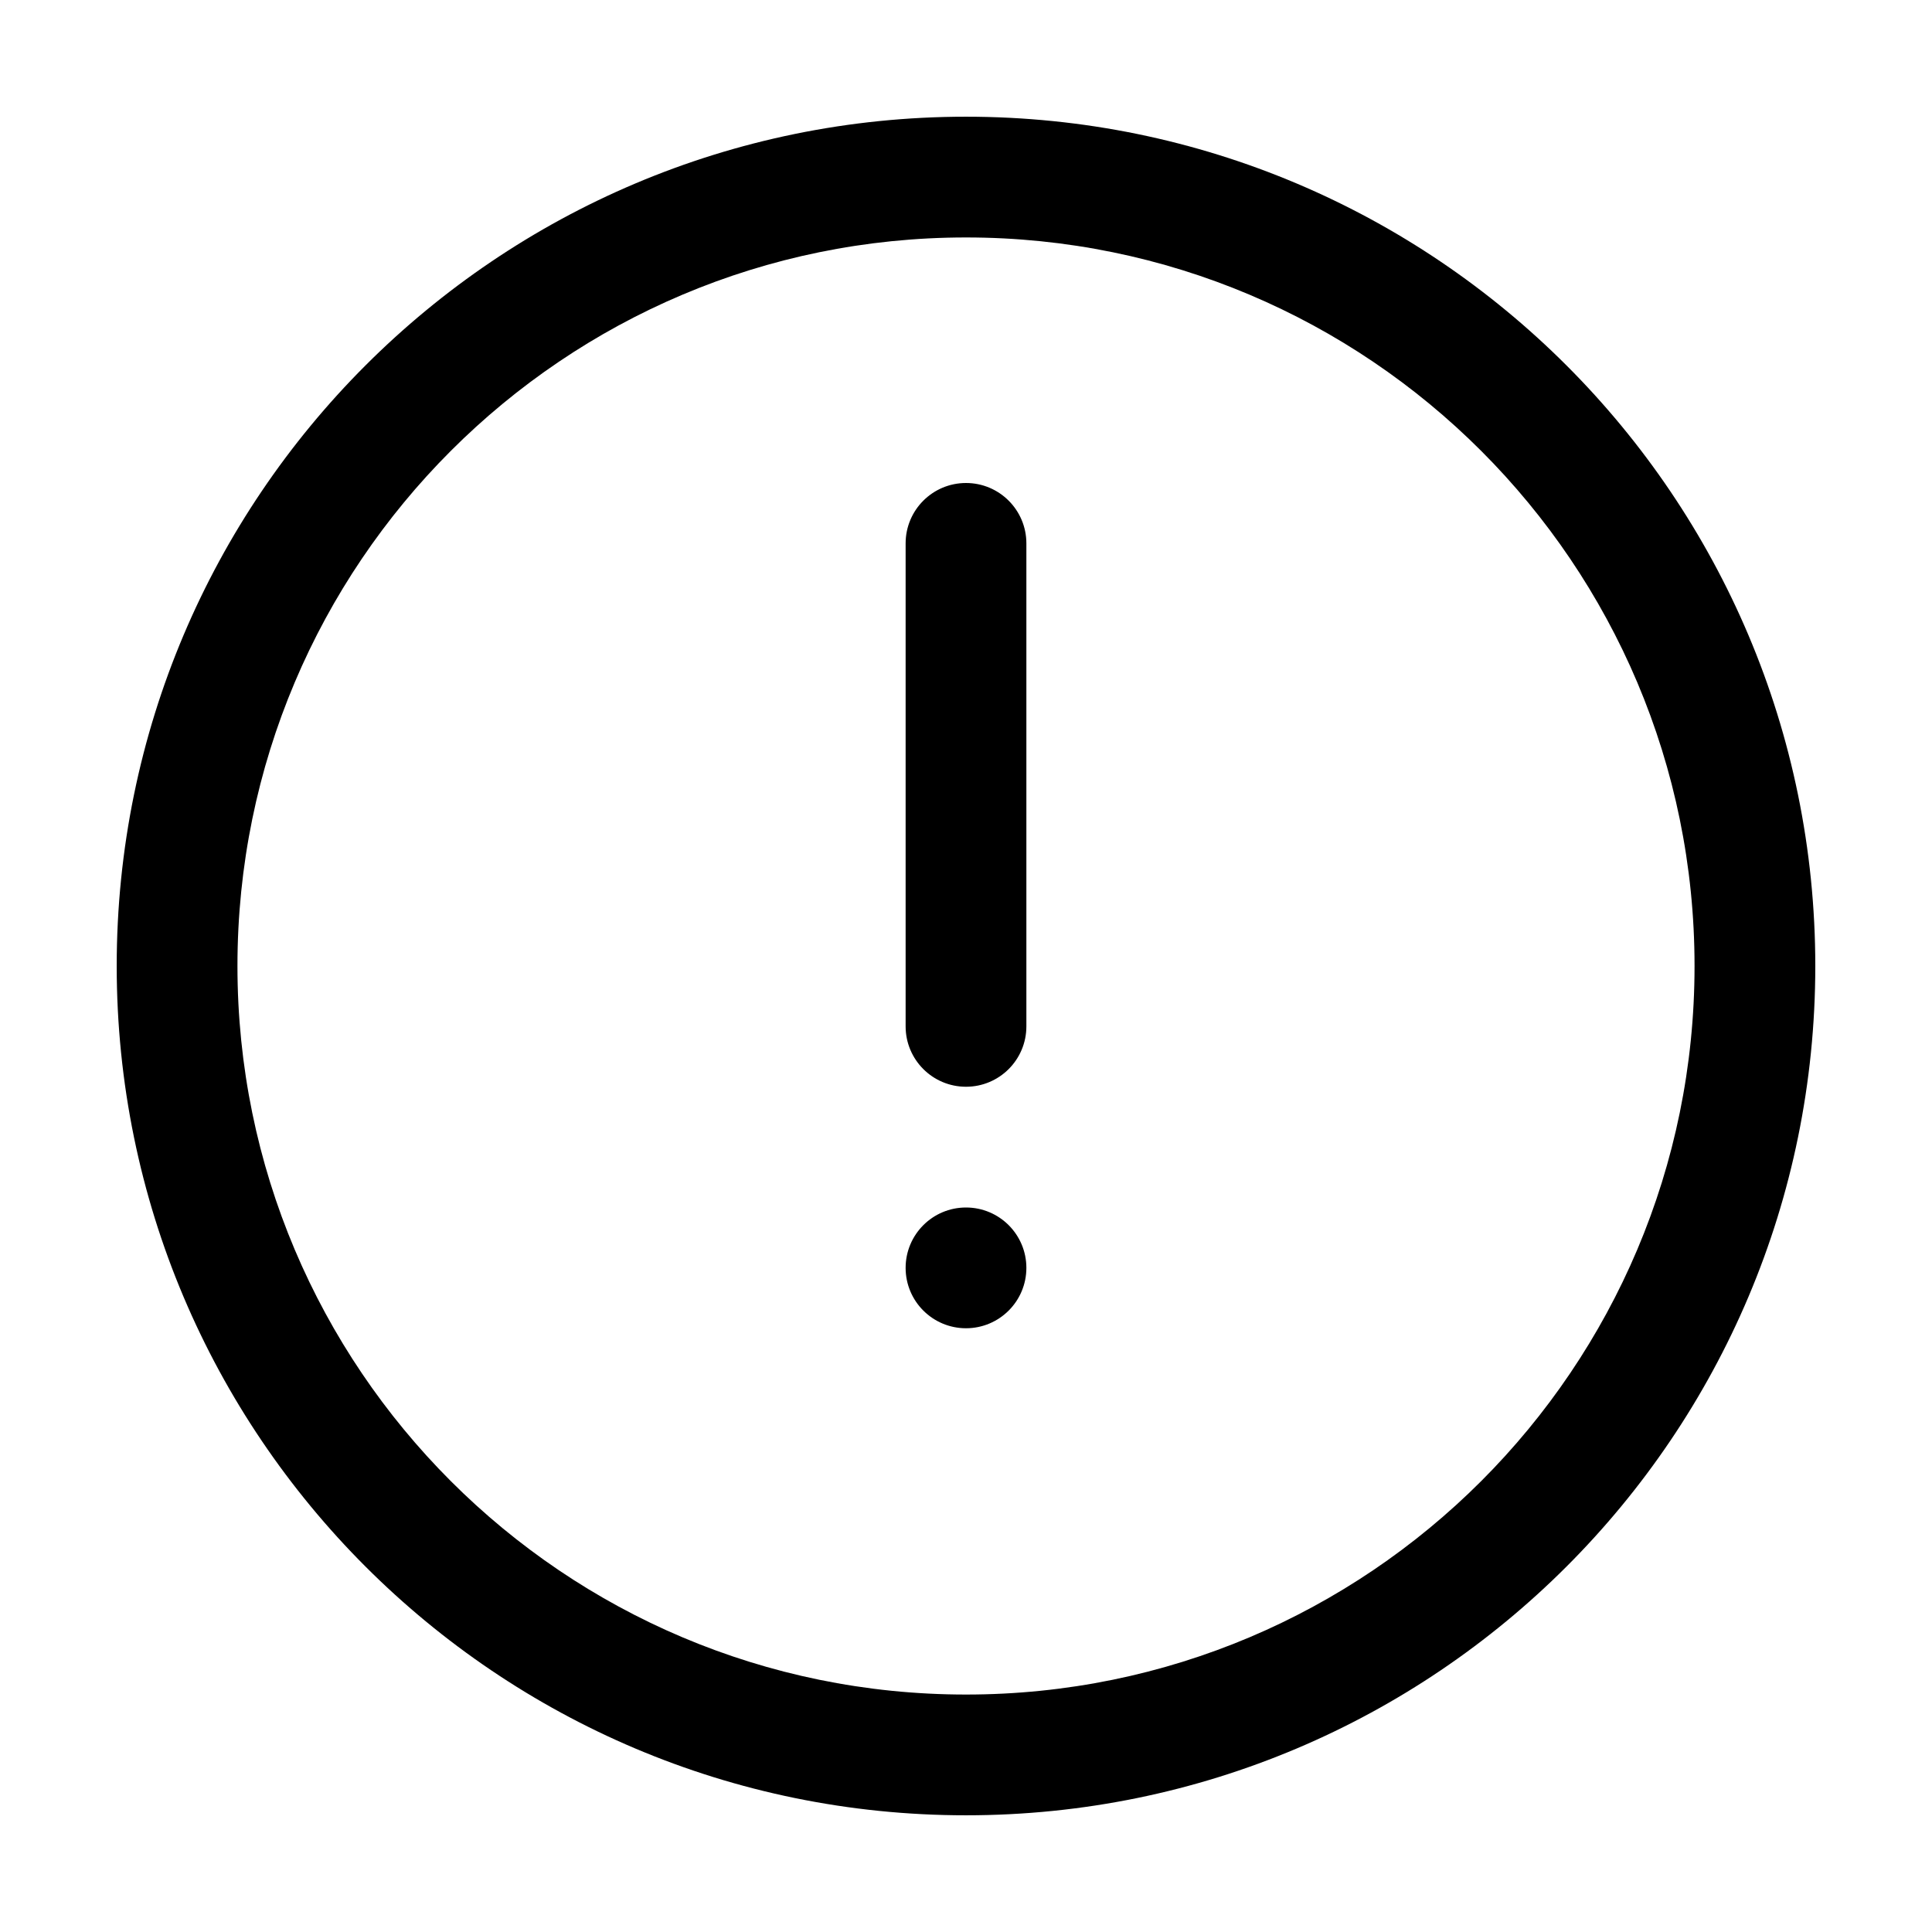
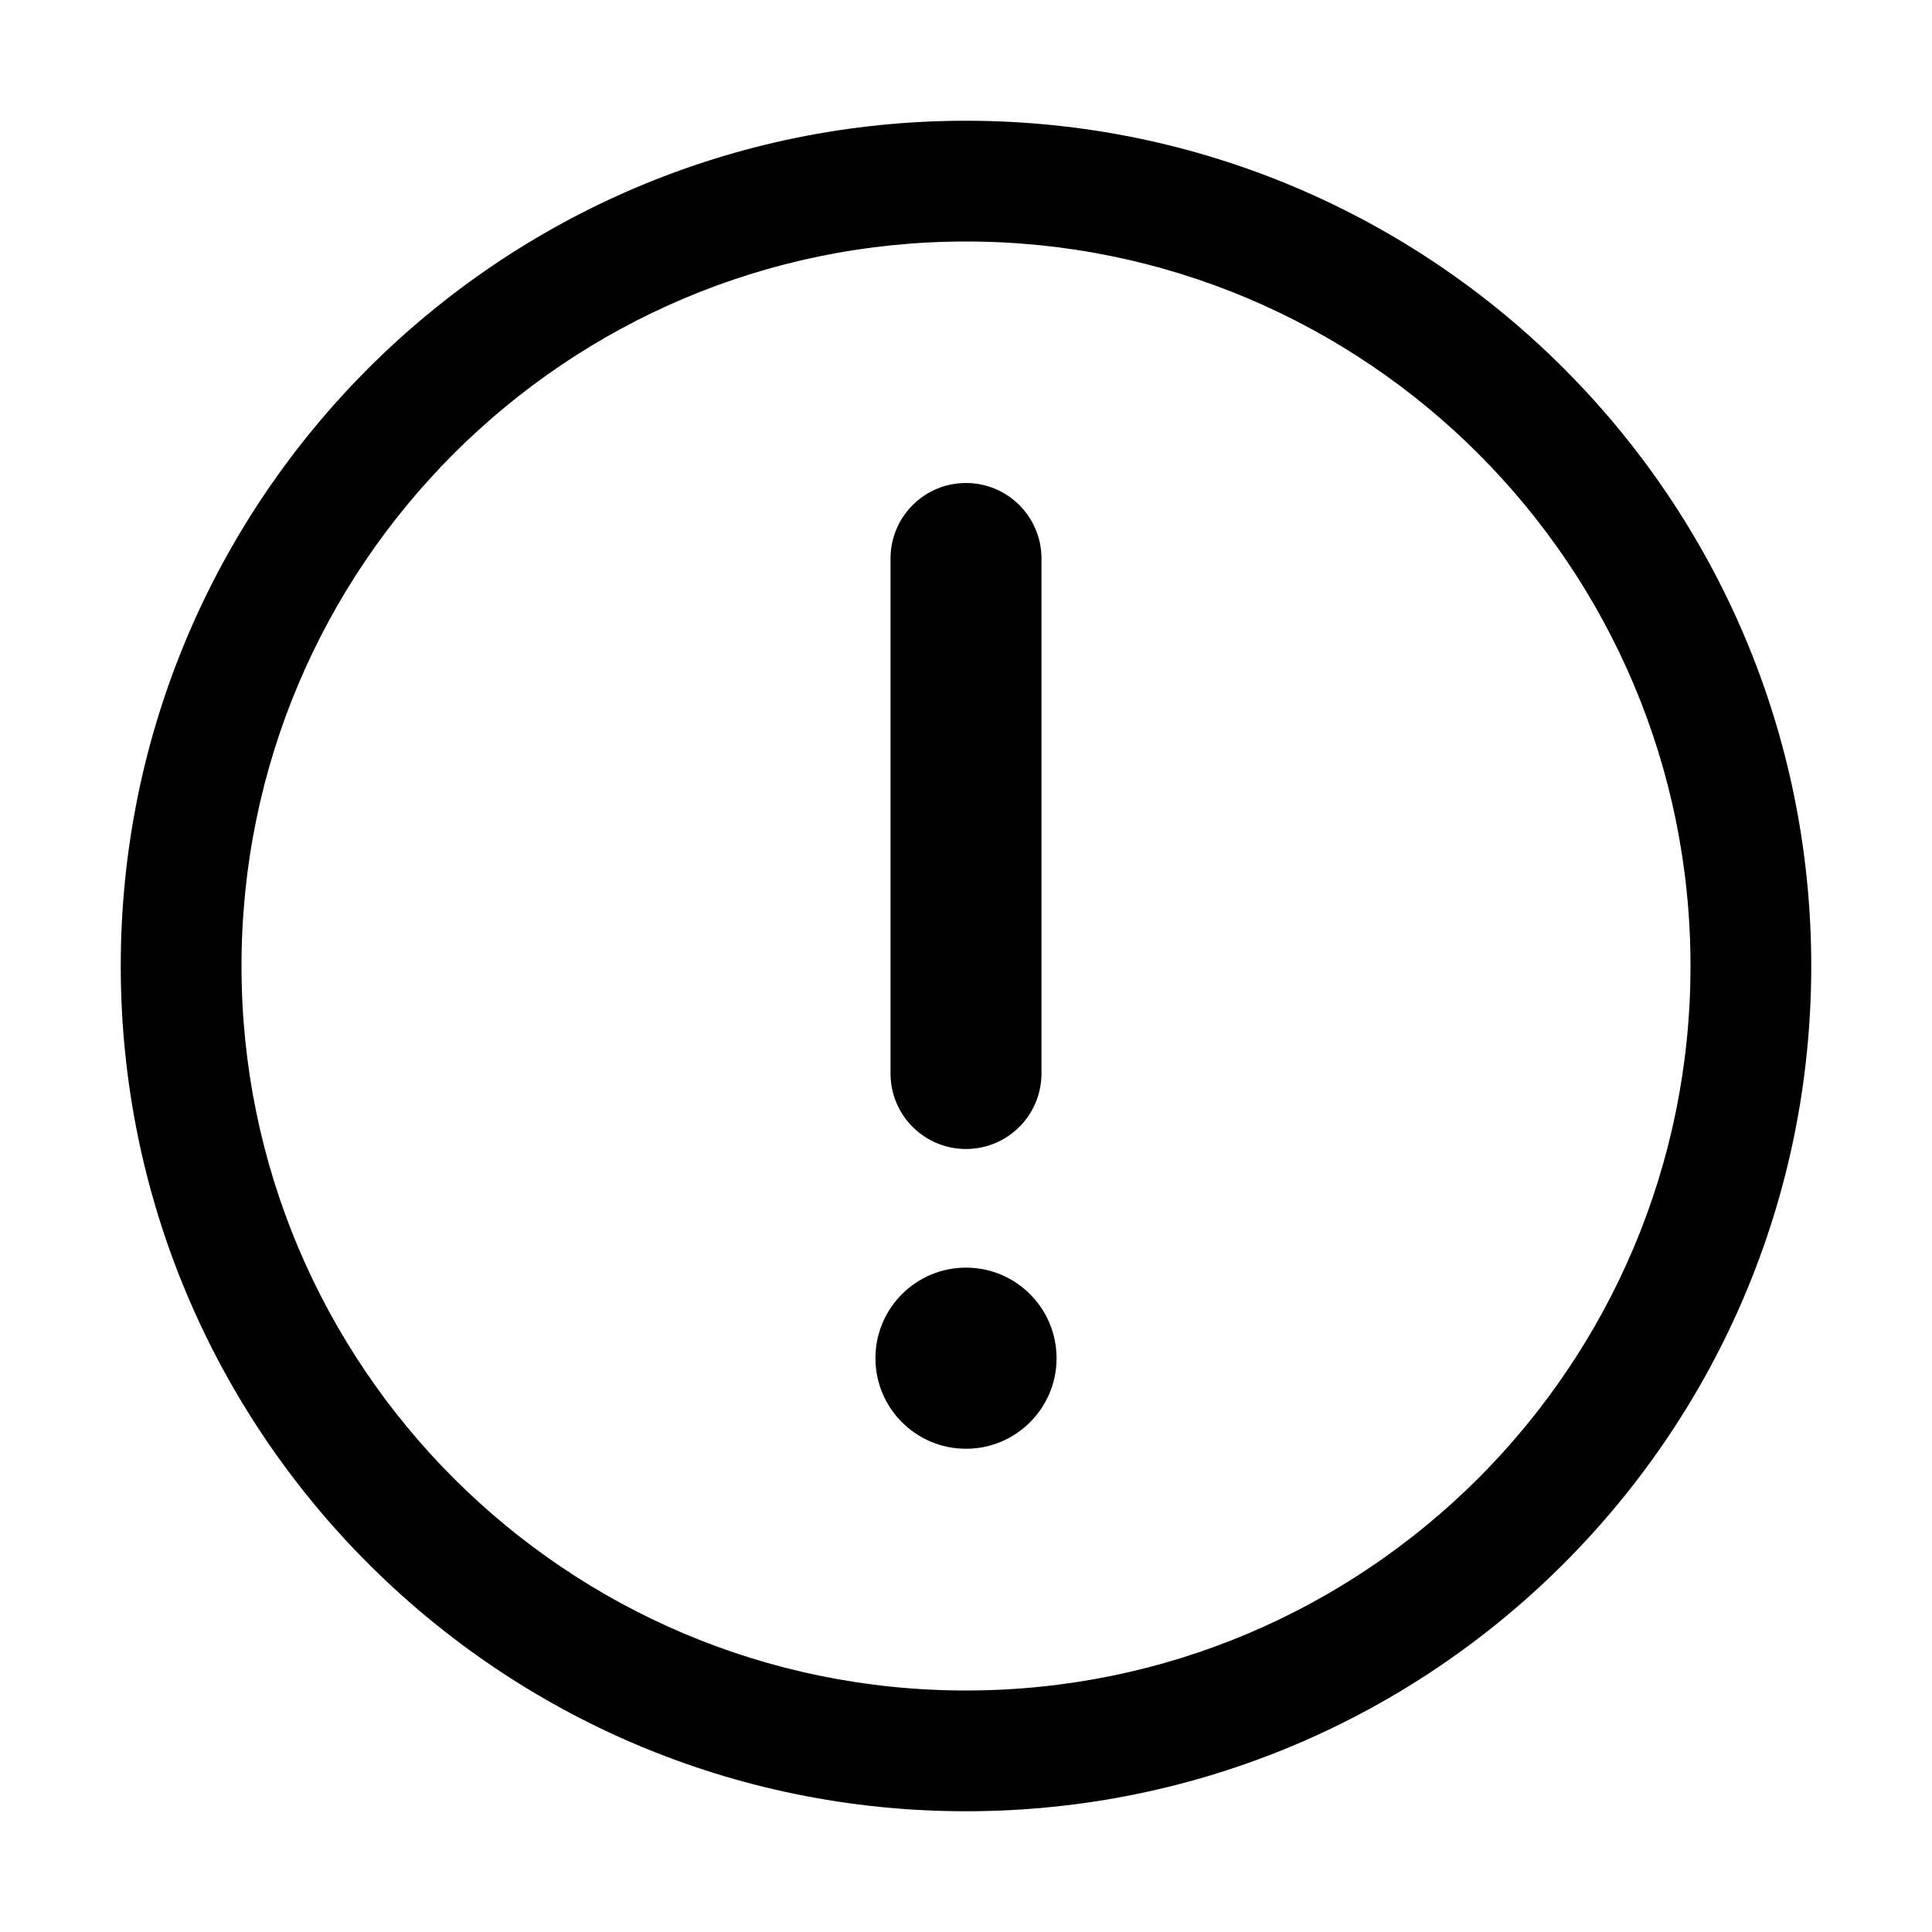
<svg xmlns="http://www.w3.org/2000/svg" width="32" height="32" fill="currentColor" viewBox="0 0 32 32">
-   <path fill-rule="evenodd" d="M16 3.933C9.336 3.933 3.933 9.336 3.933 16c0 6.664 5.403 12.067 12.067 12.067 6.664 0 12.067-5.403 12.067-12.067 0-6.664-5.403-12.067-12.067-12.067ZM1.933 16C1.933 8.231 8.231 1.933 16 1.933S30.067 8.231 30.067 16 23.769 30.067 16 30.067 1.933 23.769 1.933 16ZM16 8a1 1 0 0 1 1 1v8a1 1 0 1 1-2 0V9a1 1 0 0 1 1-1Zm0 14a1 1 0 1 0 0-2 1 1 0 0 0 0 2Z" clip-rule="evenodd" />
+   <path fill-rule="evenodd" d="M16 4C9.373 4 4 9.373 4 16s5.373 12 12 12 12-5.373 12-12S22.627 4 16 4ZM2 16C2 8.268 8.268 2 16 2s14 6.268 14 14-6.268 14-14 14S2 23.732 2 16Zm15.5 6.496a1.5 1.5 0 1 1-3 0 1.5 1.5 0 0 1 3 0ZM17.25 9.25a1.25 1.25 0 1 0-2.5 0v8.531a1.25 1.25 0 1 0 2.5 0V9.25Z" clip-rule="evenodd" />
</svg>
